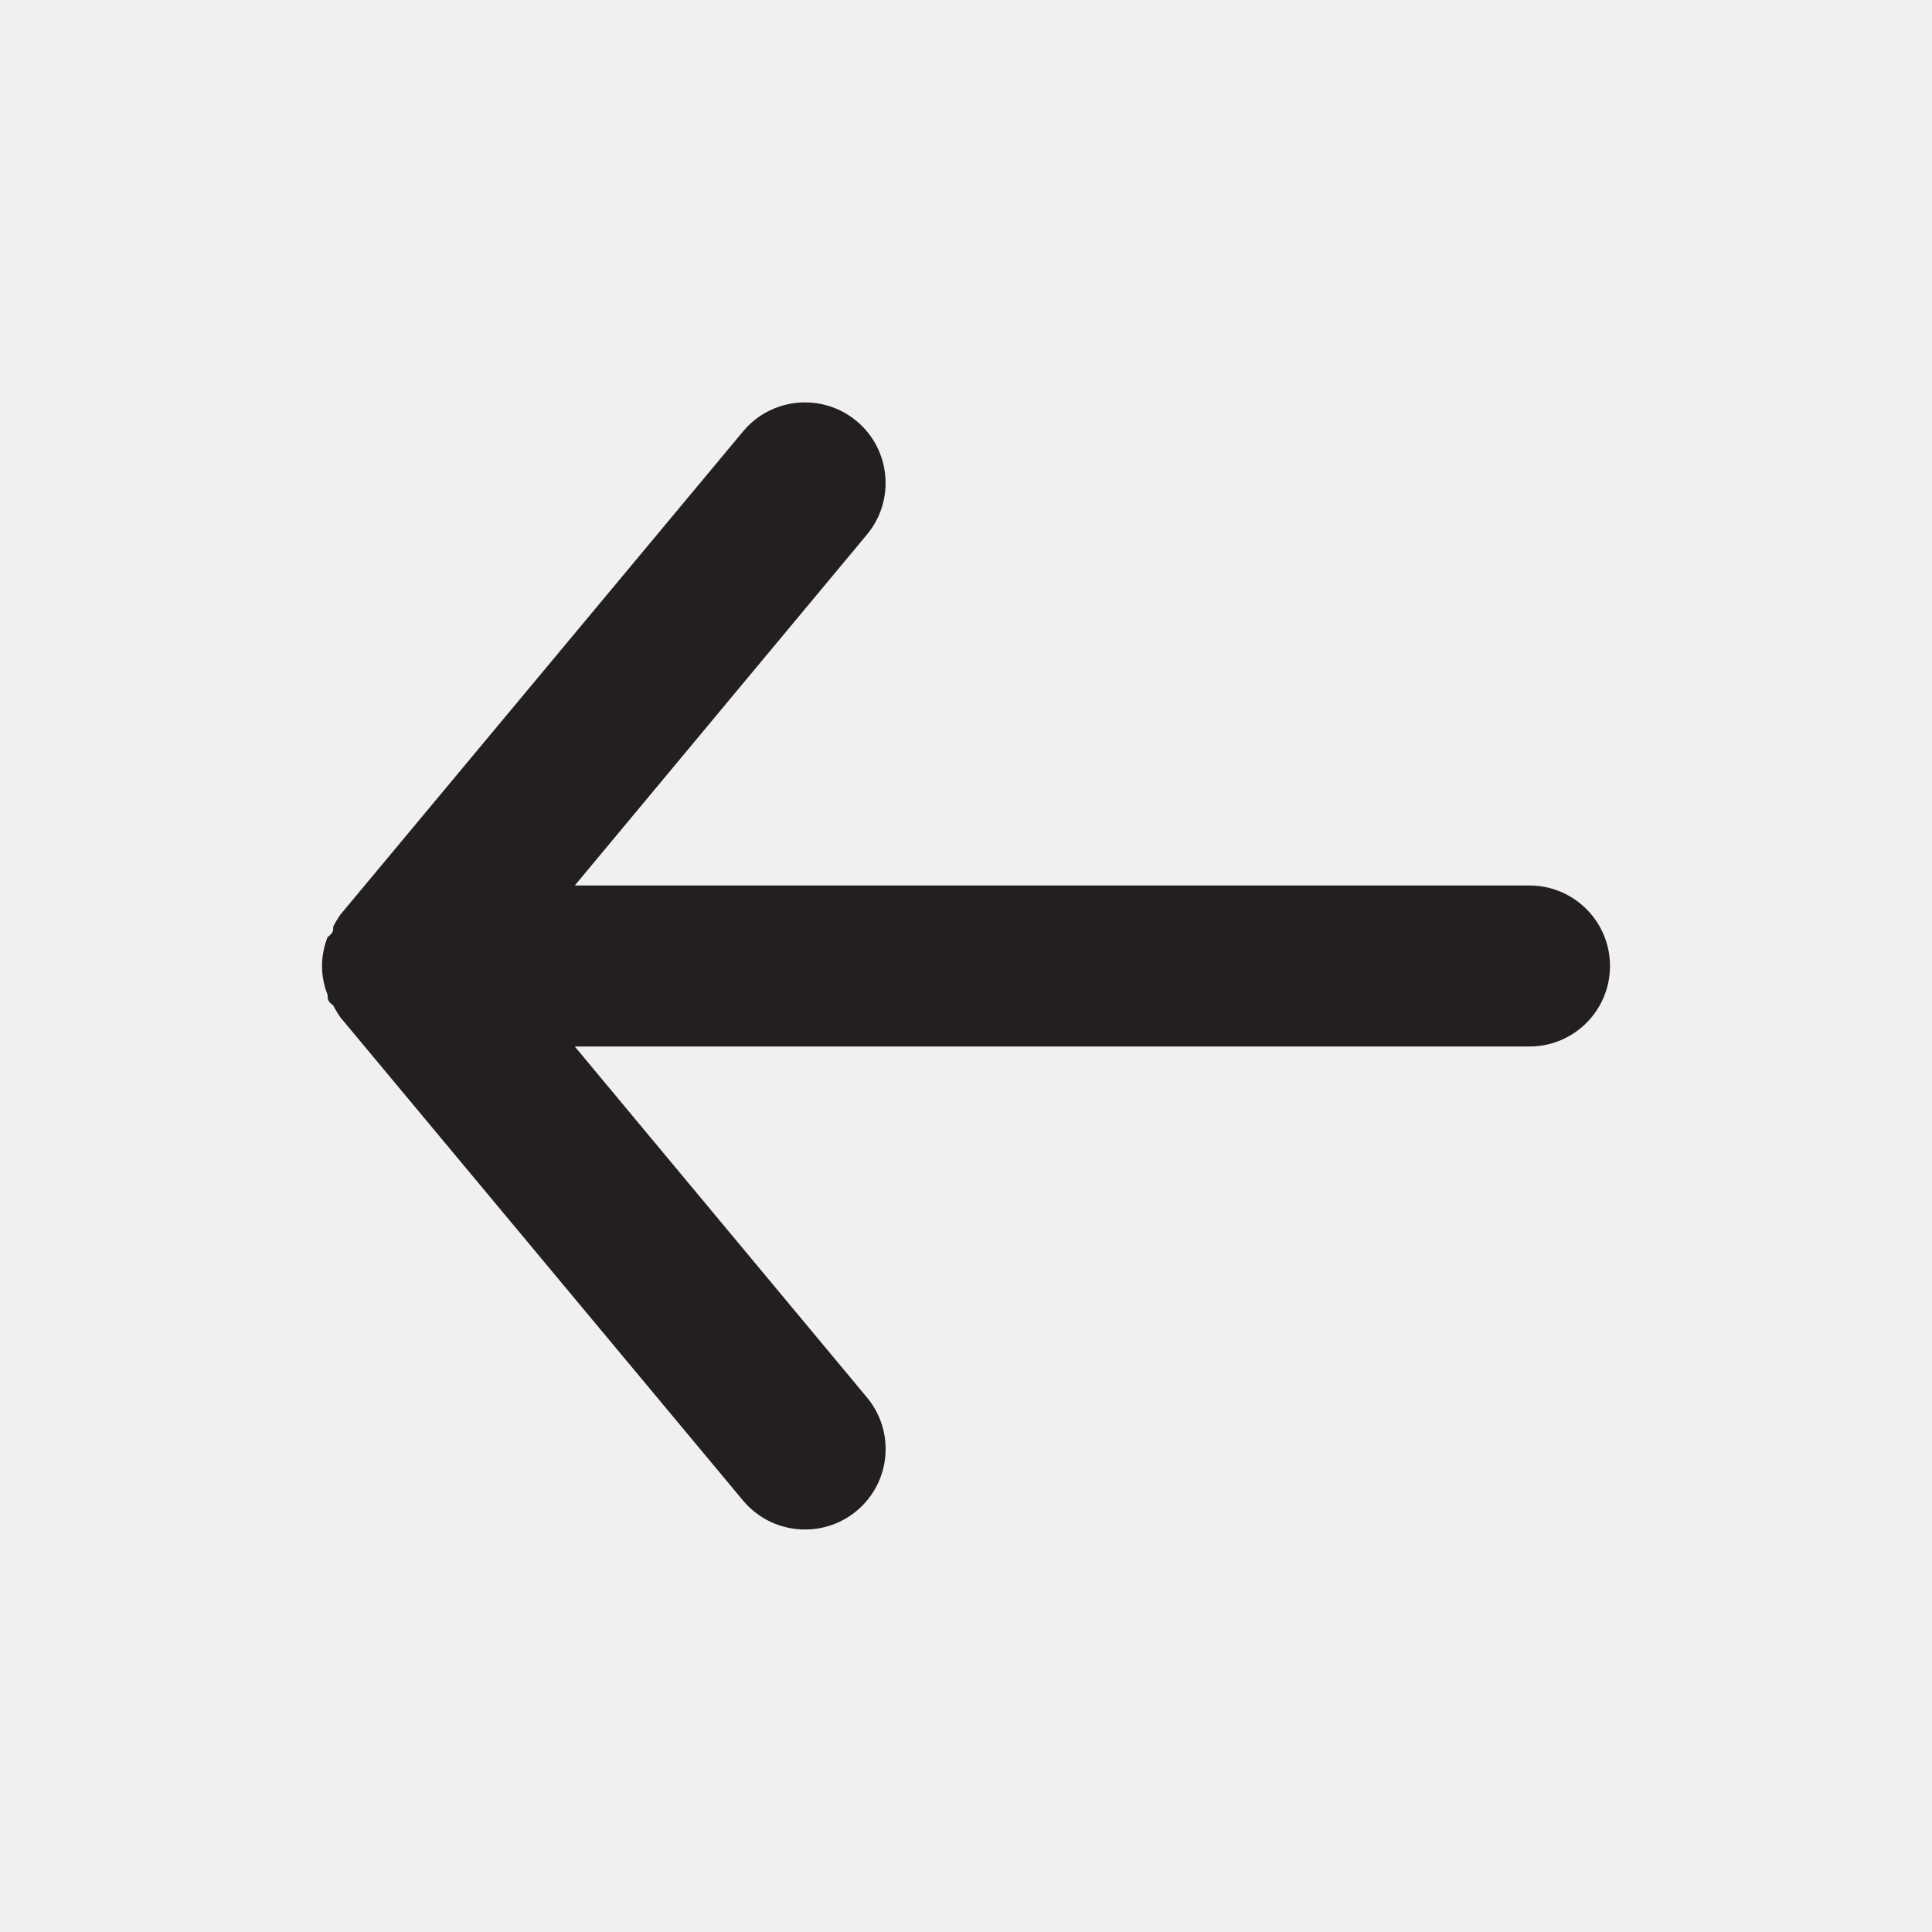
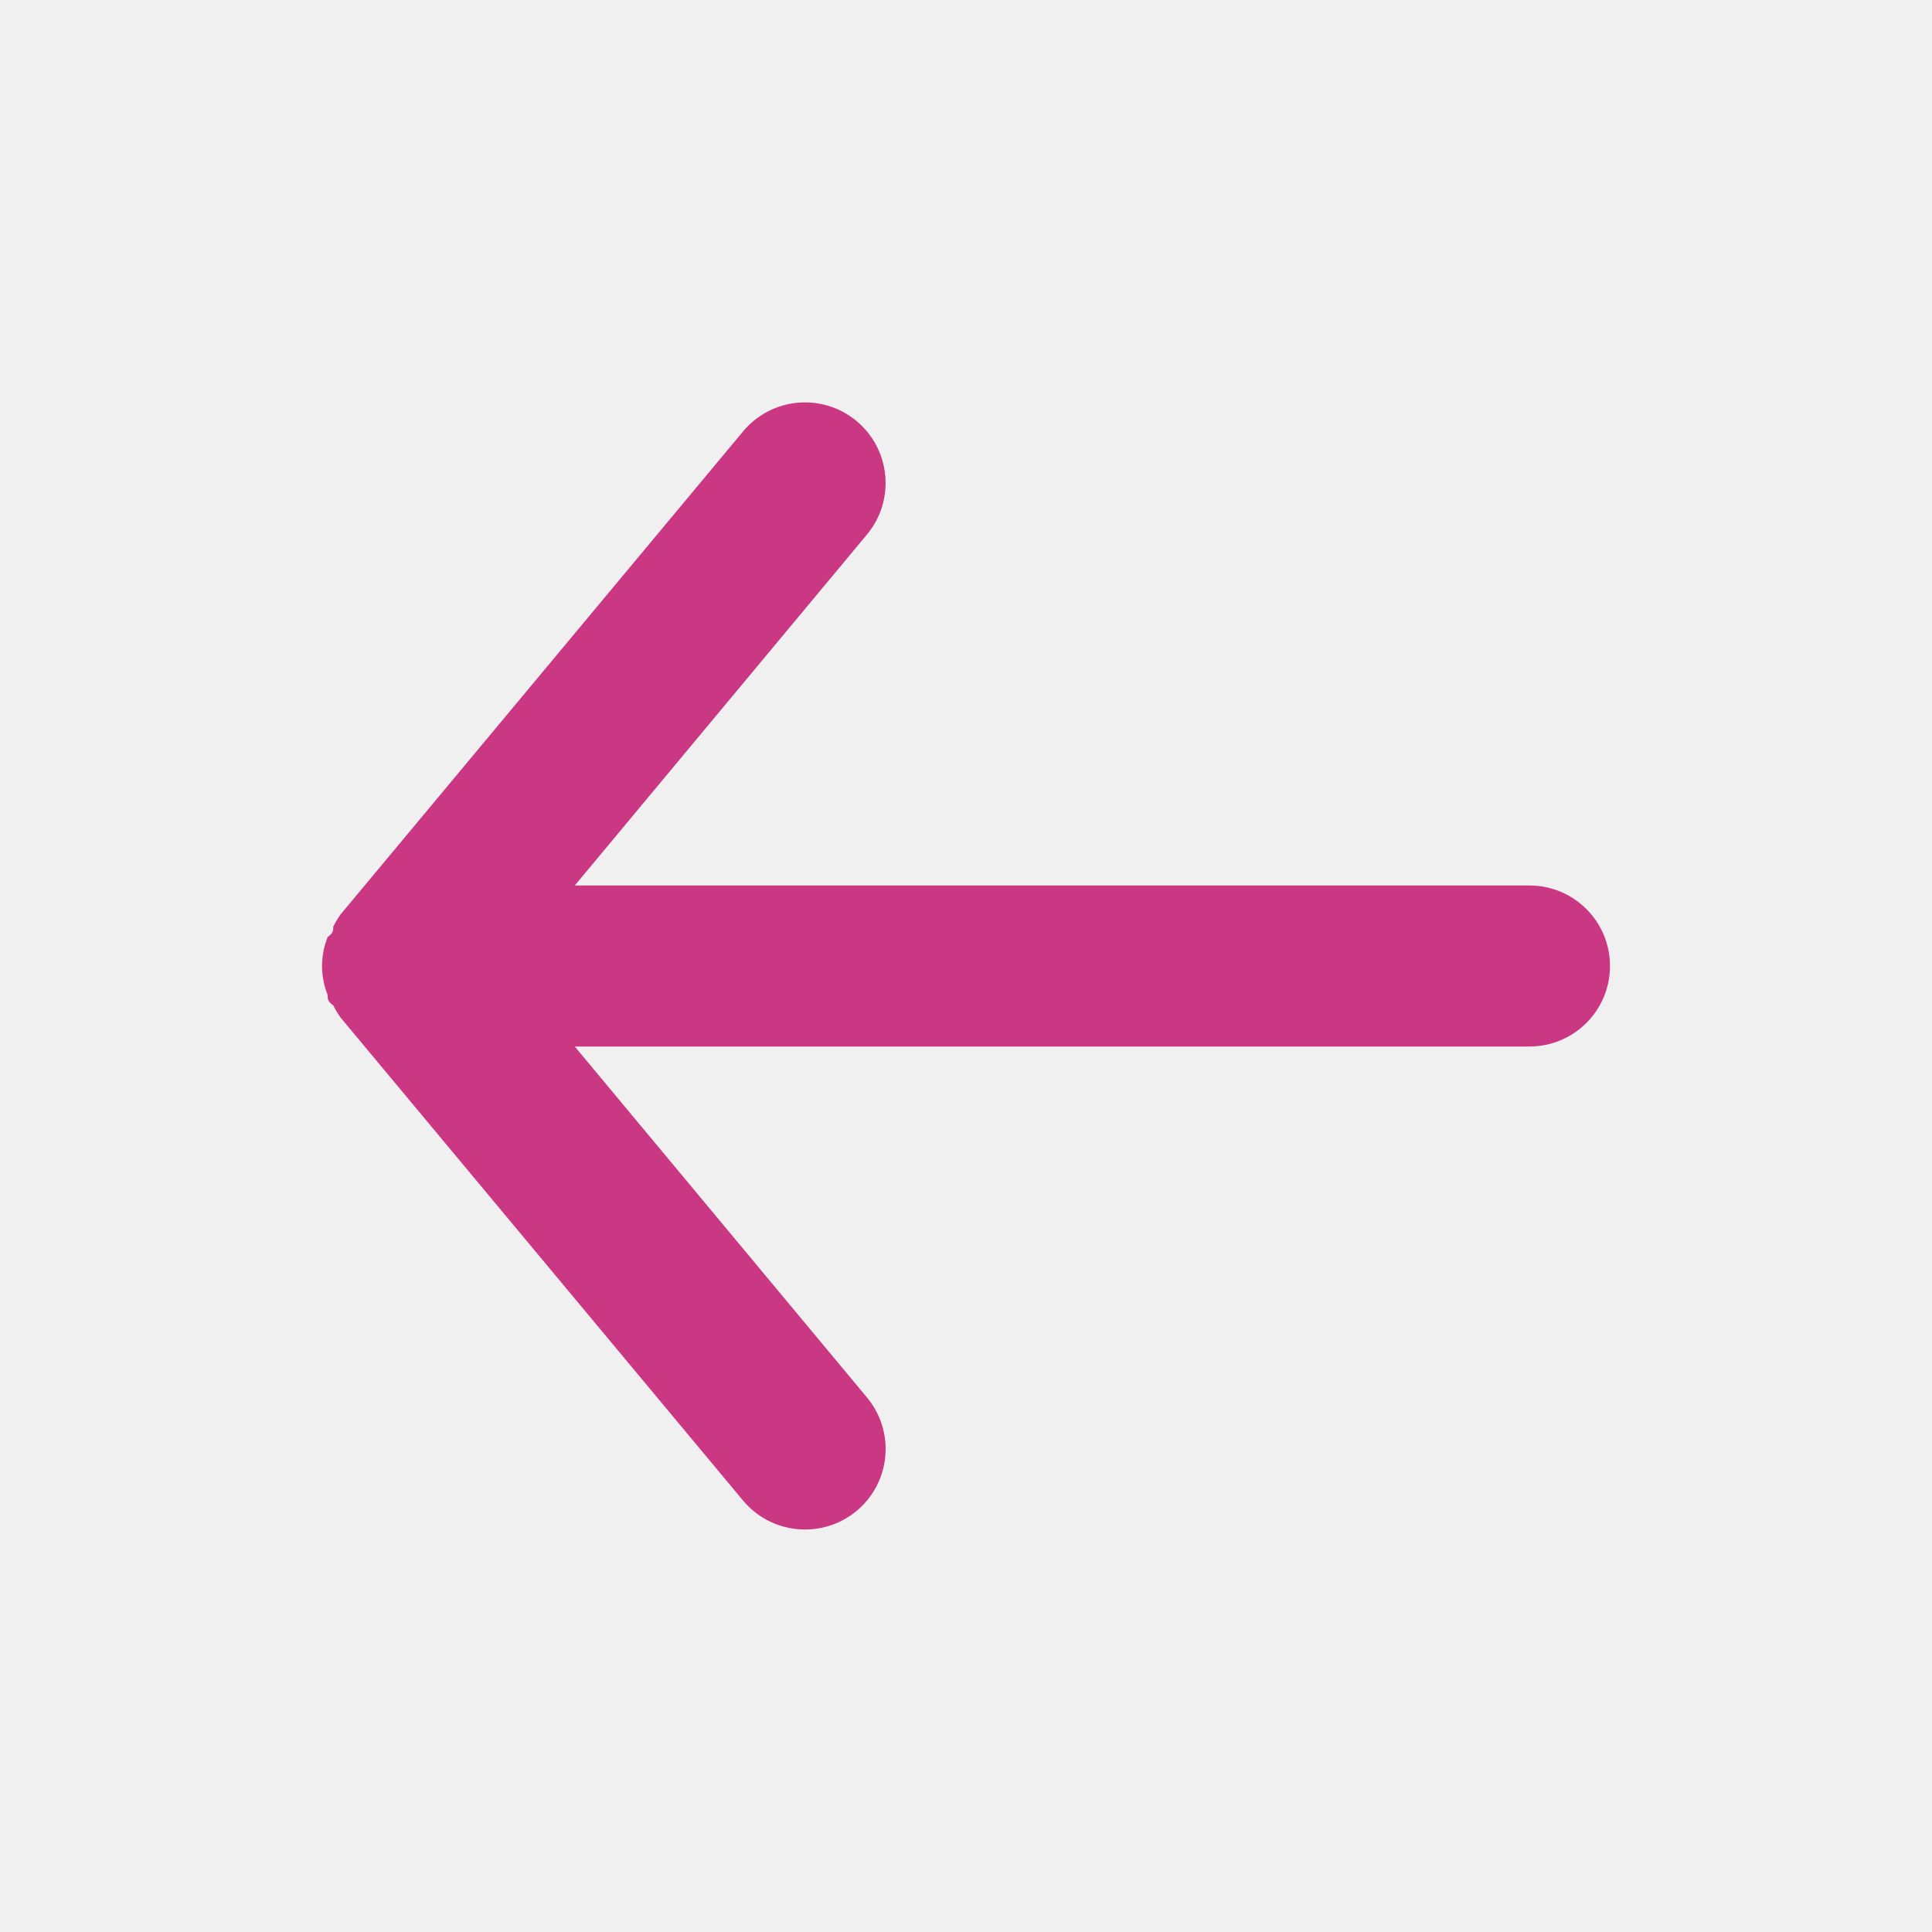
<svg xmlns="http://www.w3.org/2000/svg" viewBox="0 0 24 24">
  <defs>
-     <style>.cls-1{fill:#fff;opacity:0;}.cls-2{fill:#231f20;}</style>
+     <style>.cls-1{fill:#fff;opacity:0;}.cls-2{fill:#CA3884;}</style>
  </defs>
  <g id="Layer_2" data-name="Layer 2">
    <g id="arrow-back">
      <g id="arrow-back-2" data-name="arrow-back">
        <rect class="cls-1" width="24" height="24" transform="translate(24 0) rotate(90)" />
        <path class="cls-2" d="M19,11H7.14l3.63-4.36A1,1,0,1,0,9.23,5.36l-5,6a1.19,1.19,0,0,0-.09.15c0,.05,0,.08-.07.13A1,1,0,0,0,4,12H4a1,1,0,0,0,.07.36c0,.05,0,.08.07.13a1.19,1.19,0,0,0,.09.15l5,6A1,1,0,0,0,10,19a1,1,0,0,0,.64-.23,1,1,0,0,0,.13-1.41L7.14,13H19a1,1,0,0,0,0-2Z" />
      </g>
    </g>
  </g>
</svg>
